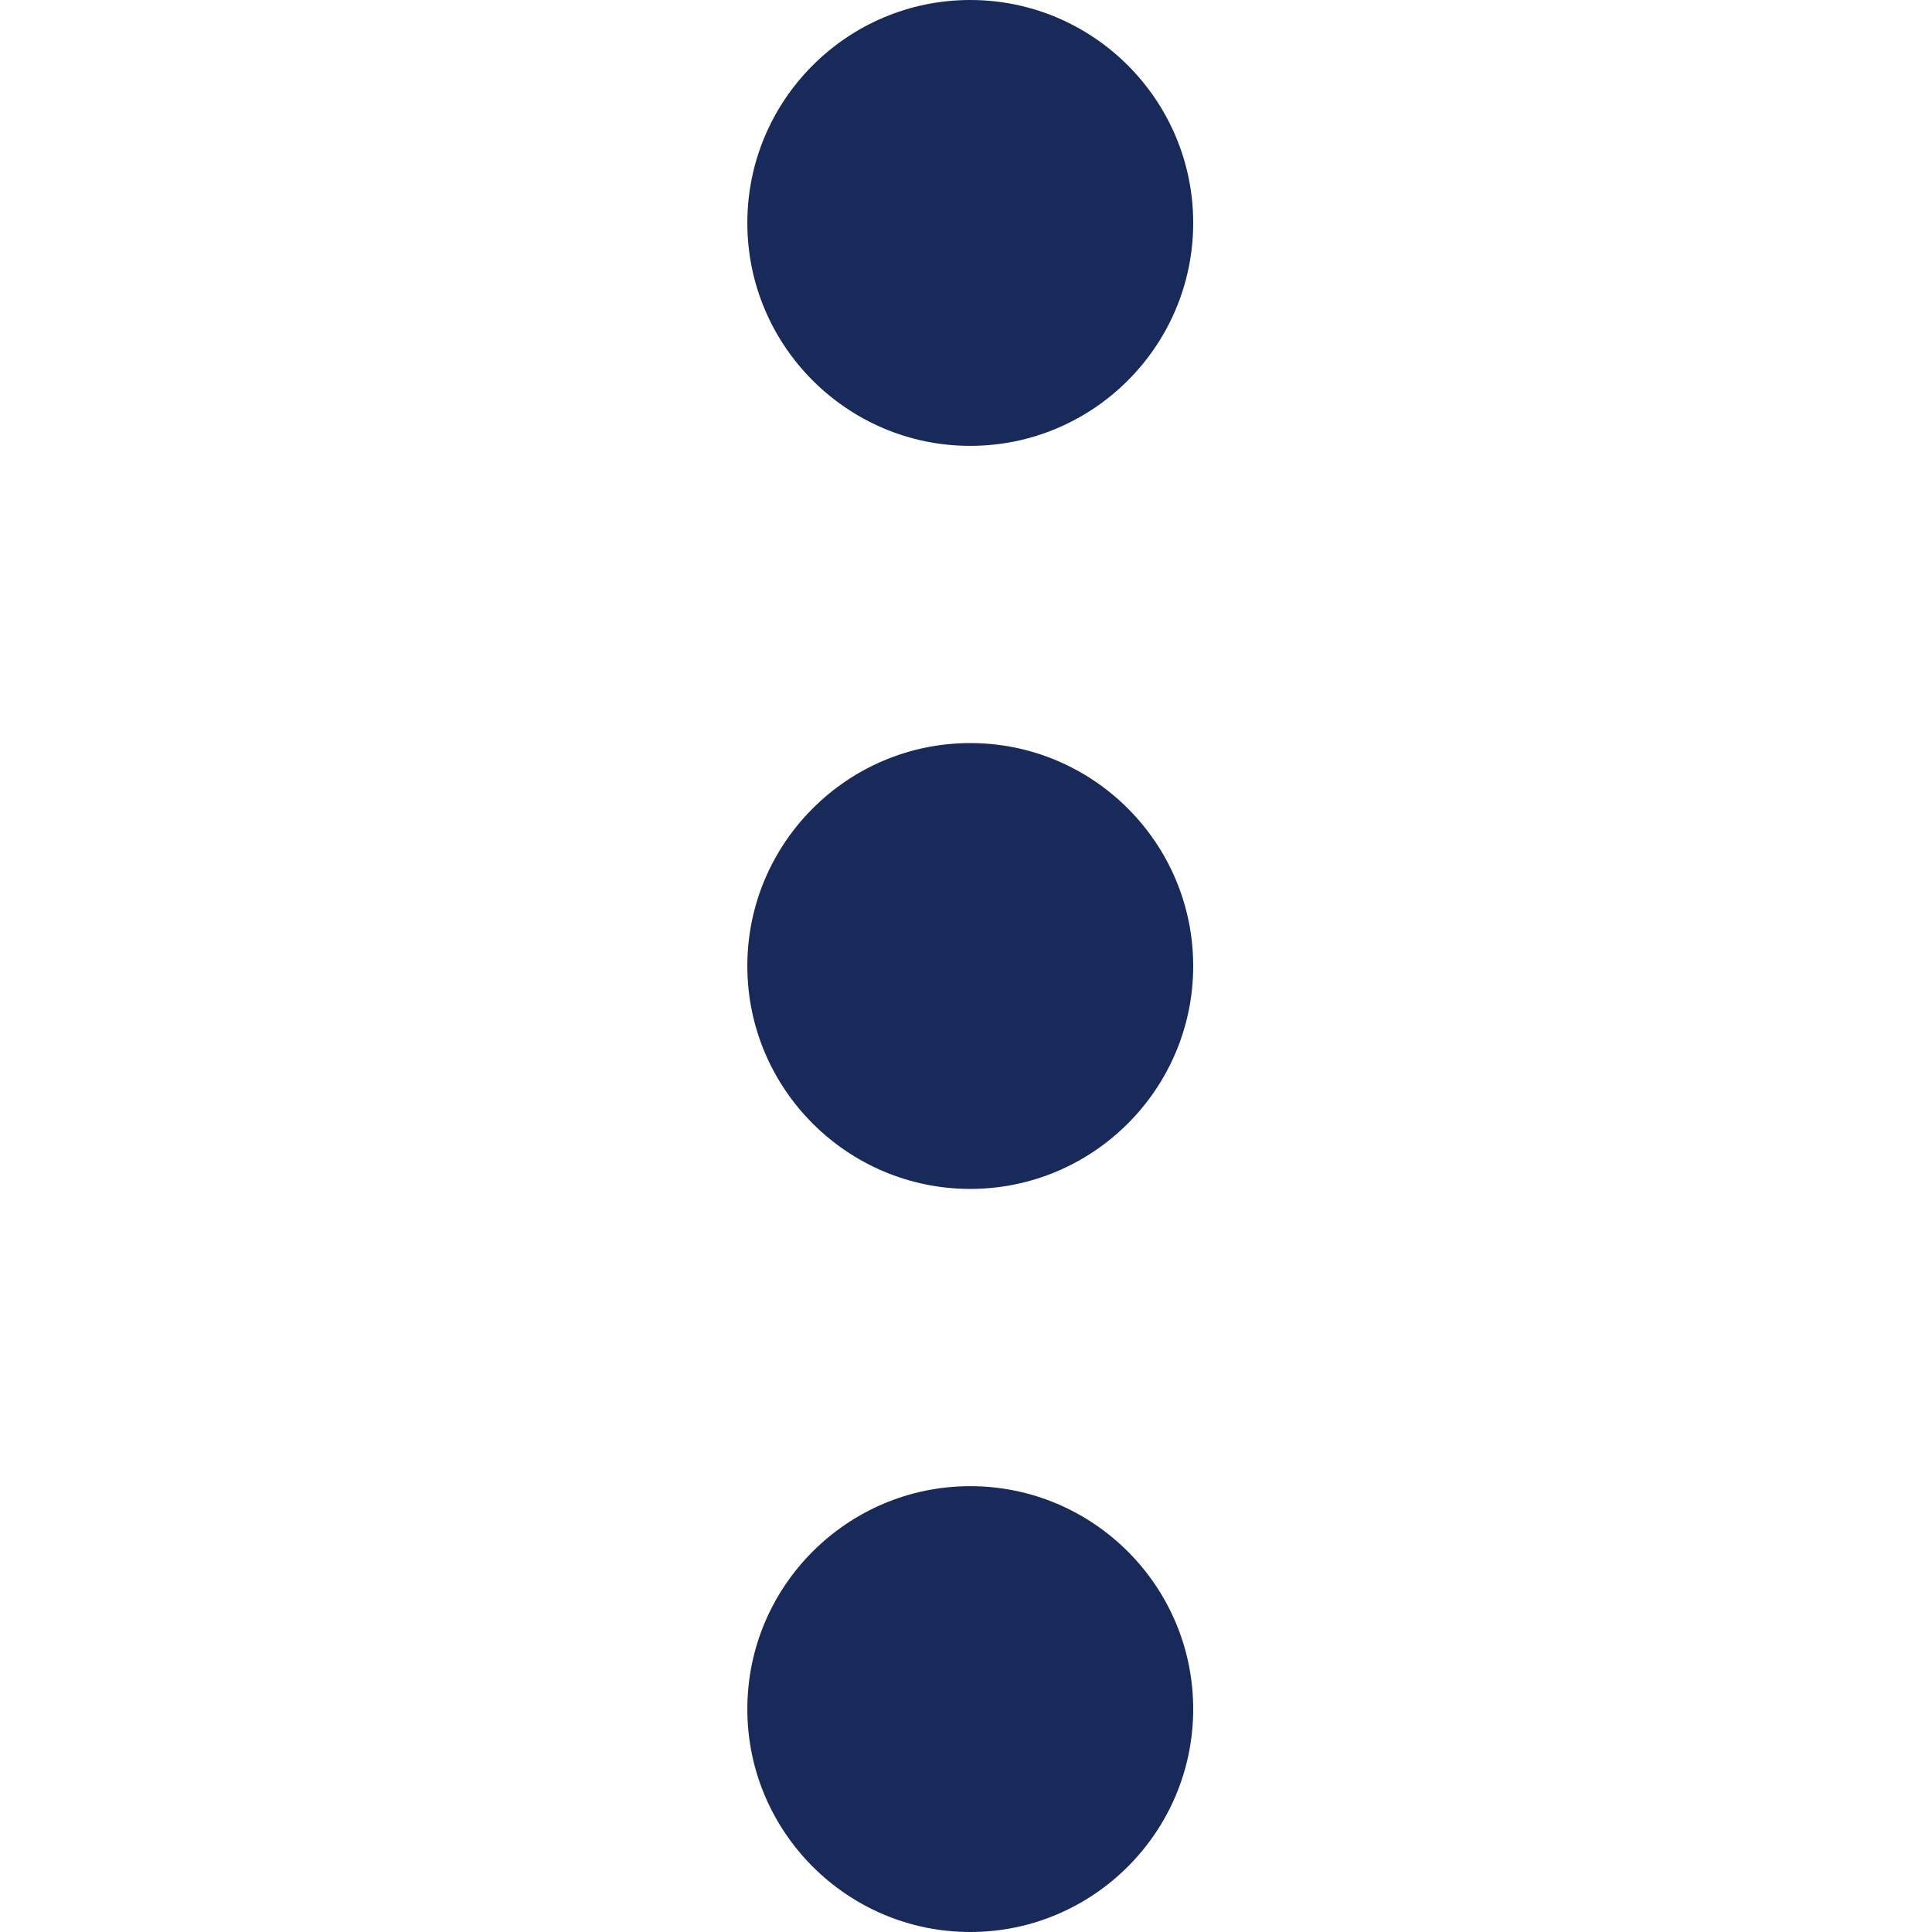
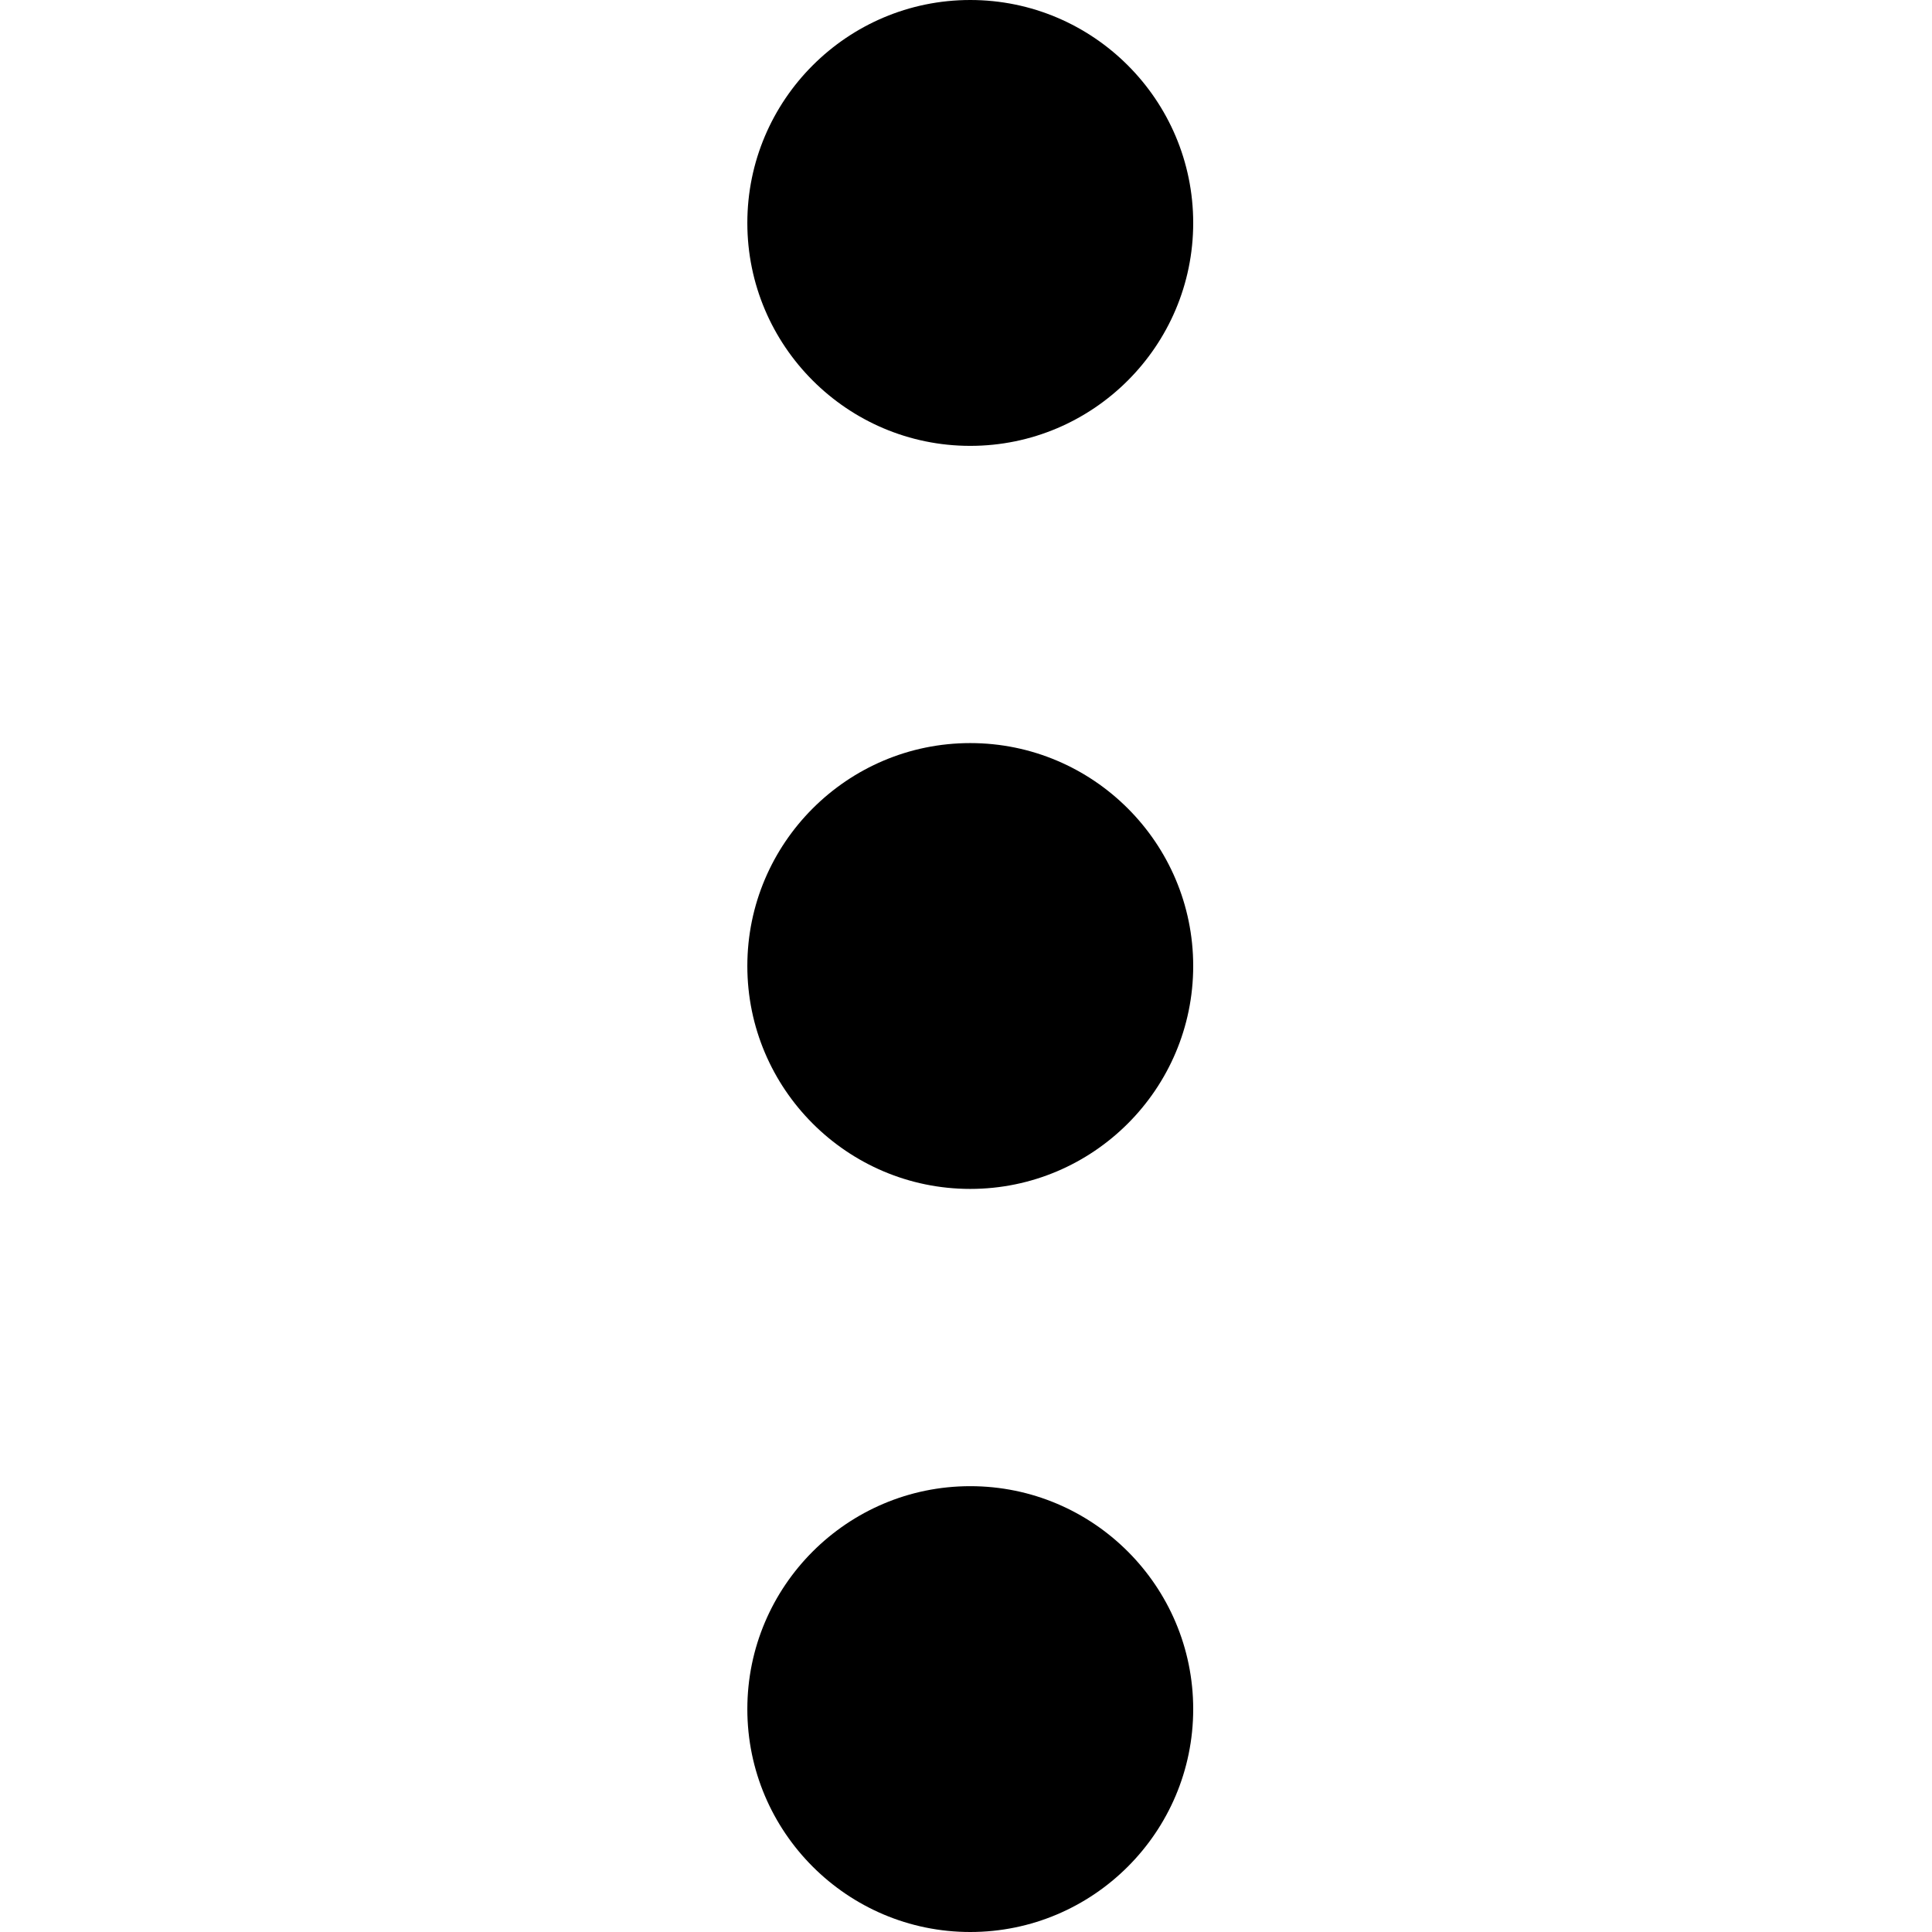
<svg xmlns="http://www.w3.org/2000/svg" viewBox="0 0 50 50">
-   <path d="M19.341 25C19.341 28.181 21.929 30.769 25.11 30.769C28.292 30.769 30.88 28.181 30.88 25C30.88 21.819 28.292 19.231 25.11 19.231C21.929 19.231 19.341 21.819 19.341 25Z" fill="#172A59" />
-   <path d="M19.341 44.231C19.341 47.412 21.929 50 25.11 50C28.292 50 30.88 47.412 30.88 44.231C30.88 41.049 28.292 38.462 25.11 38.462C21.929 38.462 19.341 41.049 19.341 44.231Z" fill="#172A59" />
-   <path d="M19.341 5.769C19.341 8.951 21.929 11.539 25.11 11.539C28.292 11.539 30.88 8.951 30.88 5.769C30.88 2.588 28.292 0 25.11 0C21.929 0 19.341 2.588 19.341 5.769Z" fill="#172A59" />
+   <path d="M19.341 25C19.341 28.181 21.929 30.769 25.11 30.769C28.292 30.769 30.88 28.181 30.88 25C30.88 21.819 28.292 19.231 25.11 19.231C21.929 19.231 19.341 21.819 19.341 25Z" />
+   <path d="M19.341 44.231C19.341 47.412 21.929 50 25.11 50C28.292 50 30.88 47.412 30.88 44.231C30.88 41.049 28.292 38.462 25.11 38.462C21.929 38.462 19.341 41.049 19.341 44.231Z" />
+   <path d="M19.341 5.769C19.341 8.951 21.929 11.539 25.11 11.539C28.292 11.539 30.88 8.951 30.88 5.769C30.88 2.588 28.292 0 25.11 0C21.929 0 19.341 2.588 19.341 5.769Z" />
</svg>
